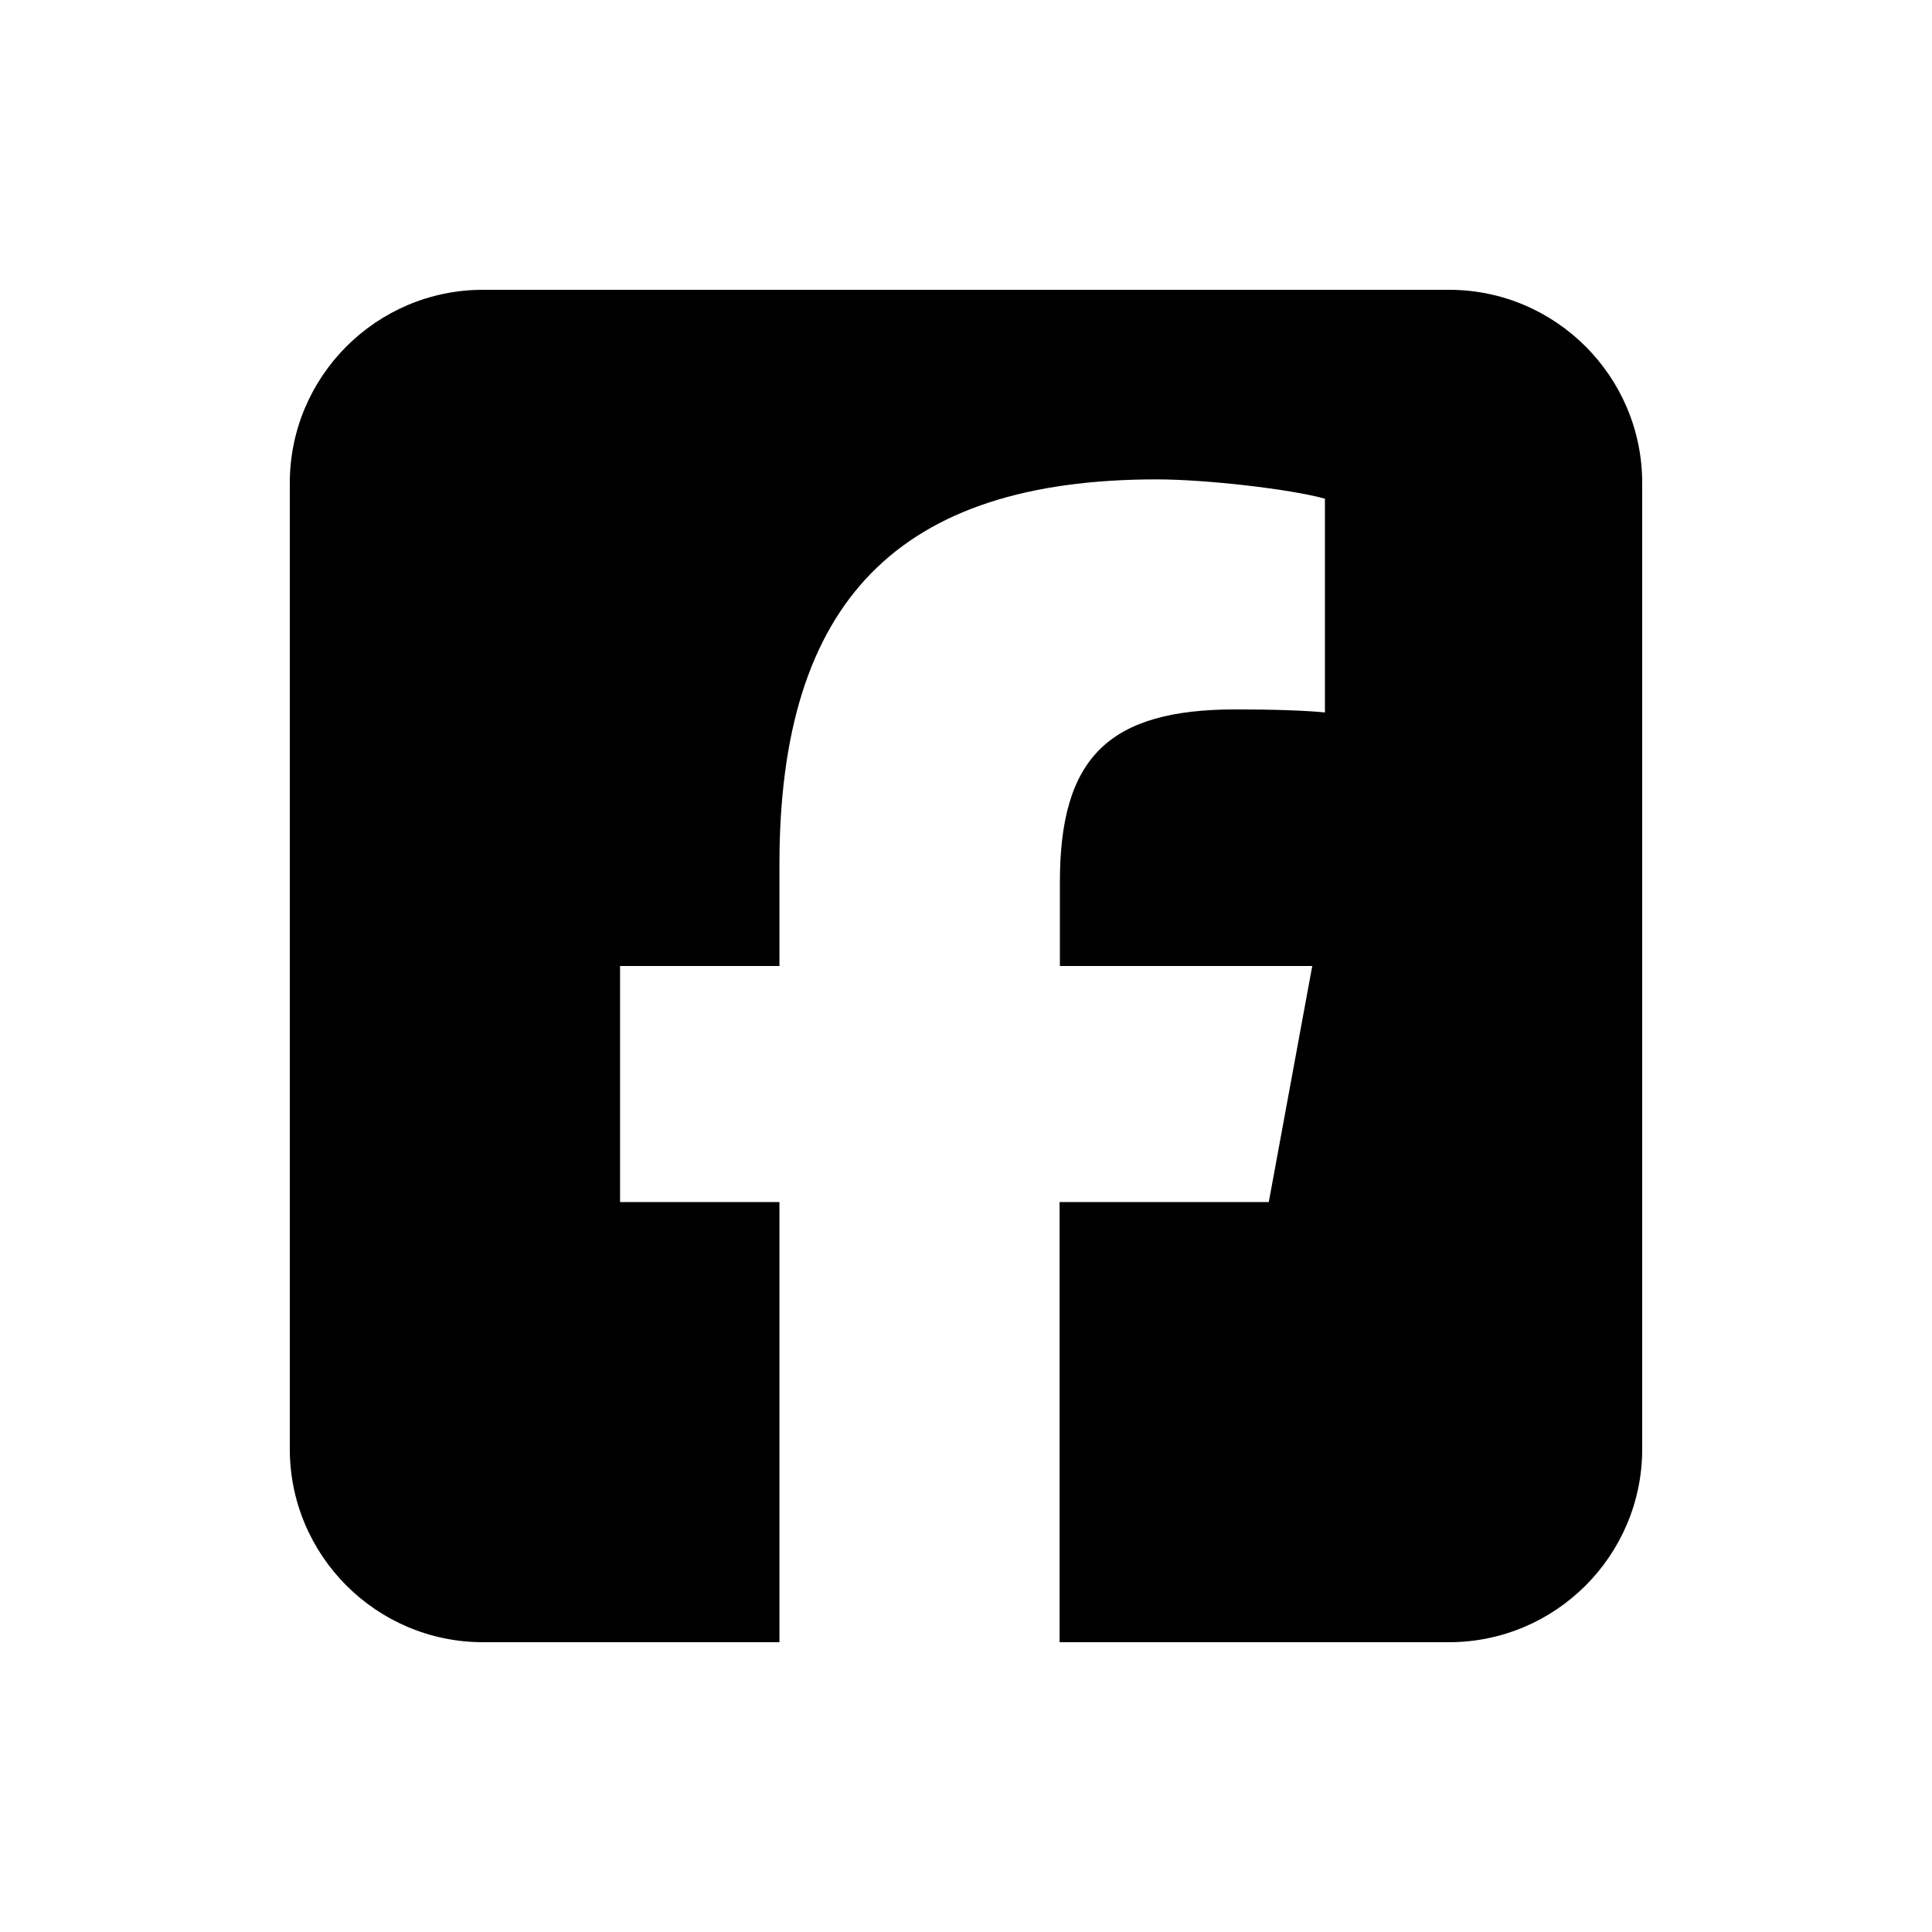
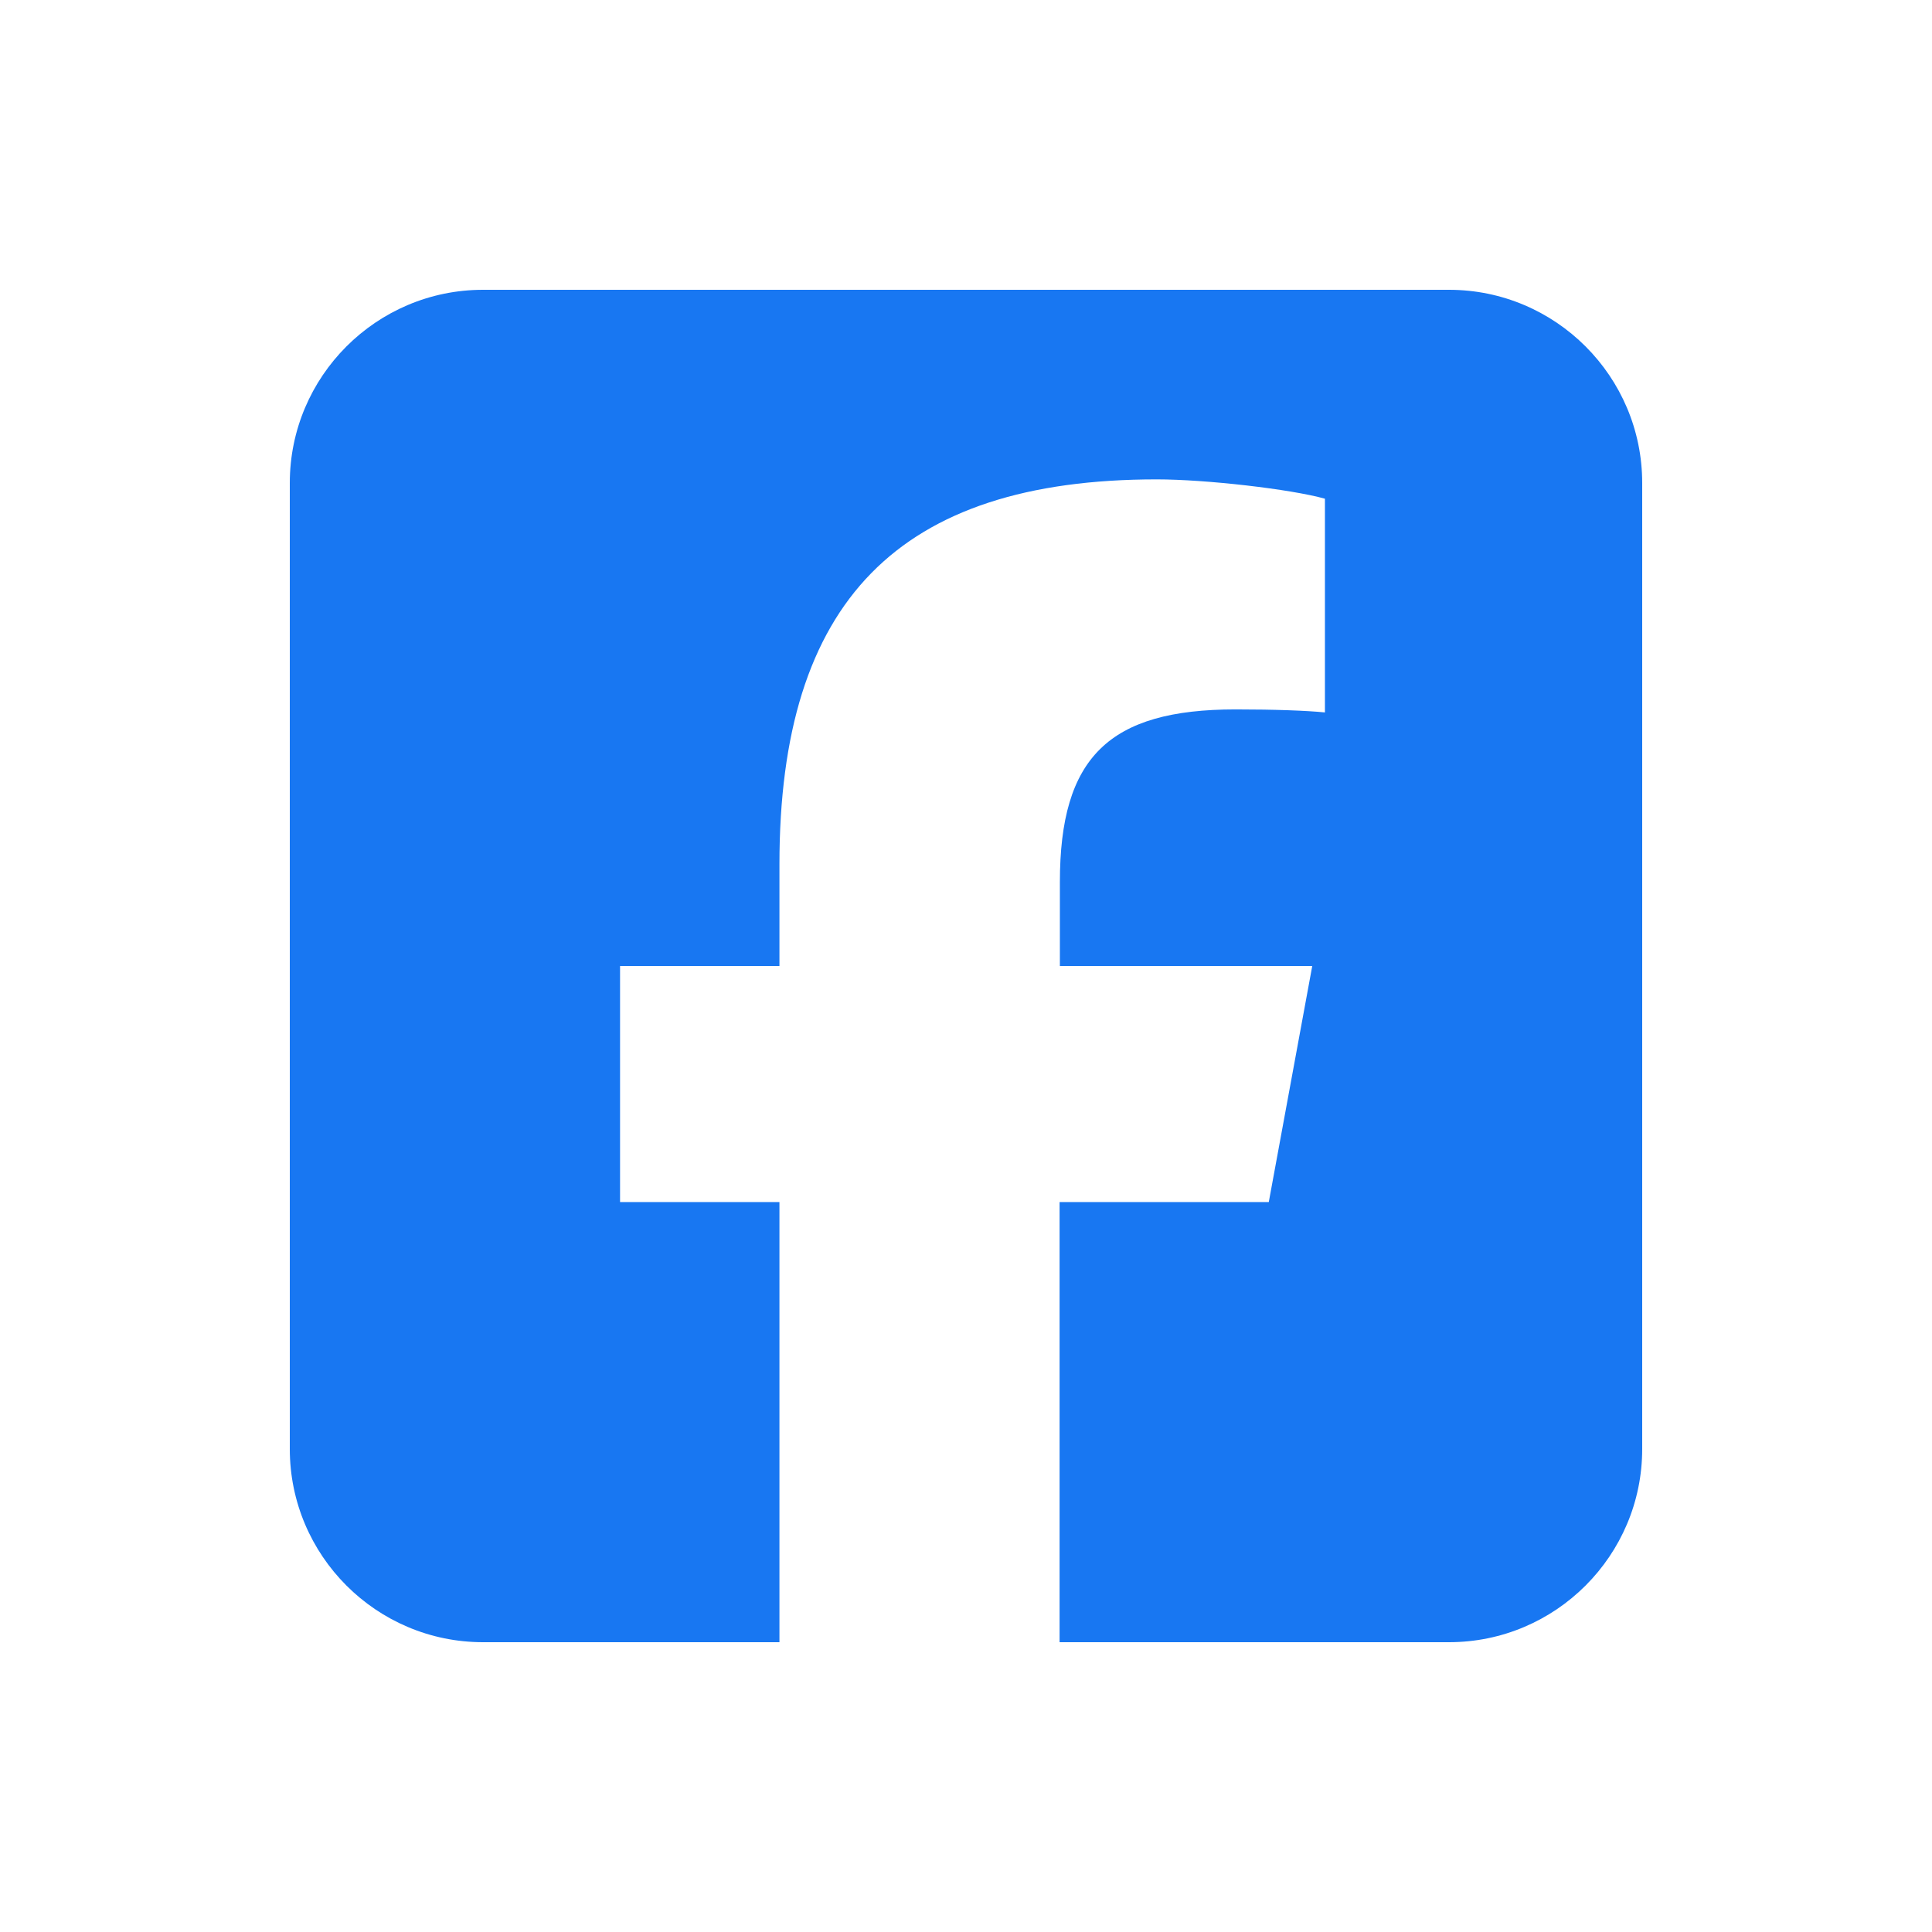
<svg xmlns="http://www.w3.org/2000/svg" viewBox="0 0 640 640">
-   <path d="M160 96C124.7 96 96 124.7 96 160L96 480C96 515.3 124.7 544 160 544L258.2 544L258.2 398.2L205.4 398.2L205.4 320L258.2 320L258.2 286.3C258.2 199.2 297.6 158.8 383.2 158.8C399.4 158.8 427.4 162 438.9 165.2L438.9 236C432.9 235.4 422.4 235 409.3 235C367.3 235 351.1 250.9 351.1 292.2L351.1 320L434.7 320L420.3 398.2L351 398.2L351 544L480 544C515.3 544 544 515.3 544 480L544 160C544 124.7 515.3 96 480 96L160 96z" />
+   <path fill="#1877F2" d="M160 96C124.7 96 96 124.7 96 160L96 480C96 515.3 124.7 544 160 544L258.2 544L258.2 398.2L205.4 398.2L205.4 320L258.2 320L258.2 286.3C258.2 199.2 297.6 158.8 383.2 158.8C399.4 158.8 427.4 162 438.9 165.2L438.9 236C432.9 235.4 422.4 235 409.3 235C367.3 235 351.1 250.9 351.1 292.2L351.1 320L434.7 320L420.3 398.2L351 398.2L351 544L480 544C515.3 544 544 515.3 544 480L544 160C544 124.7 515.3 96 480 96L160 96z" />
</svg>
